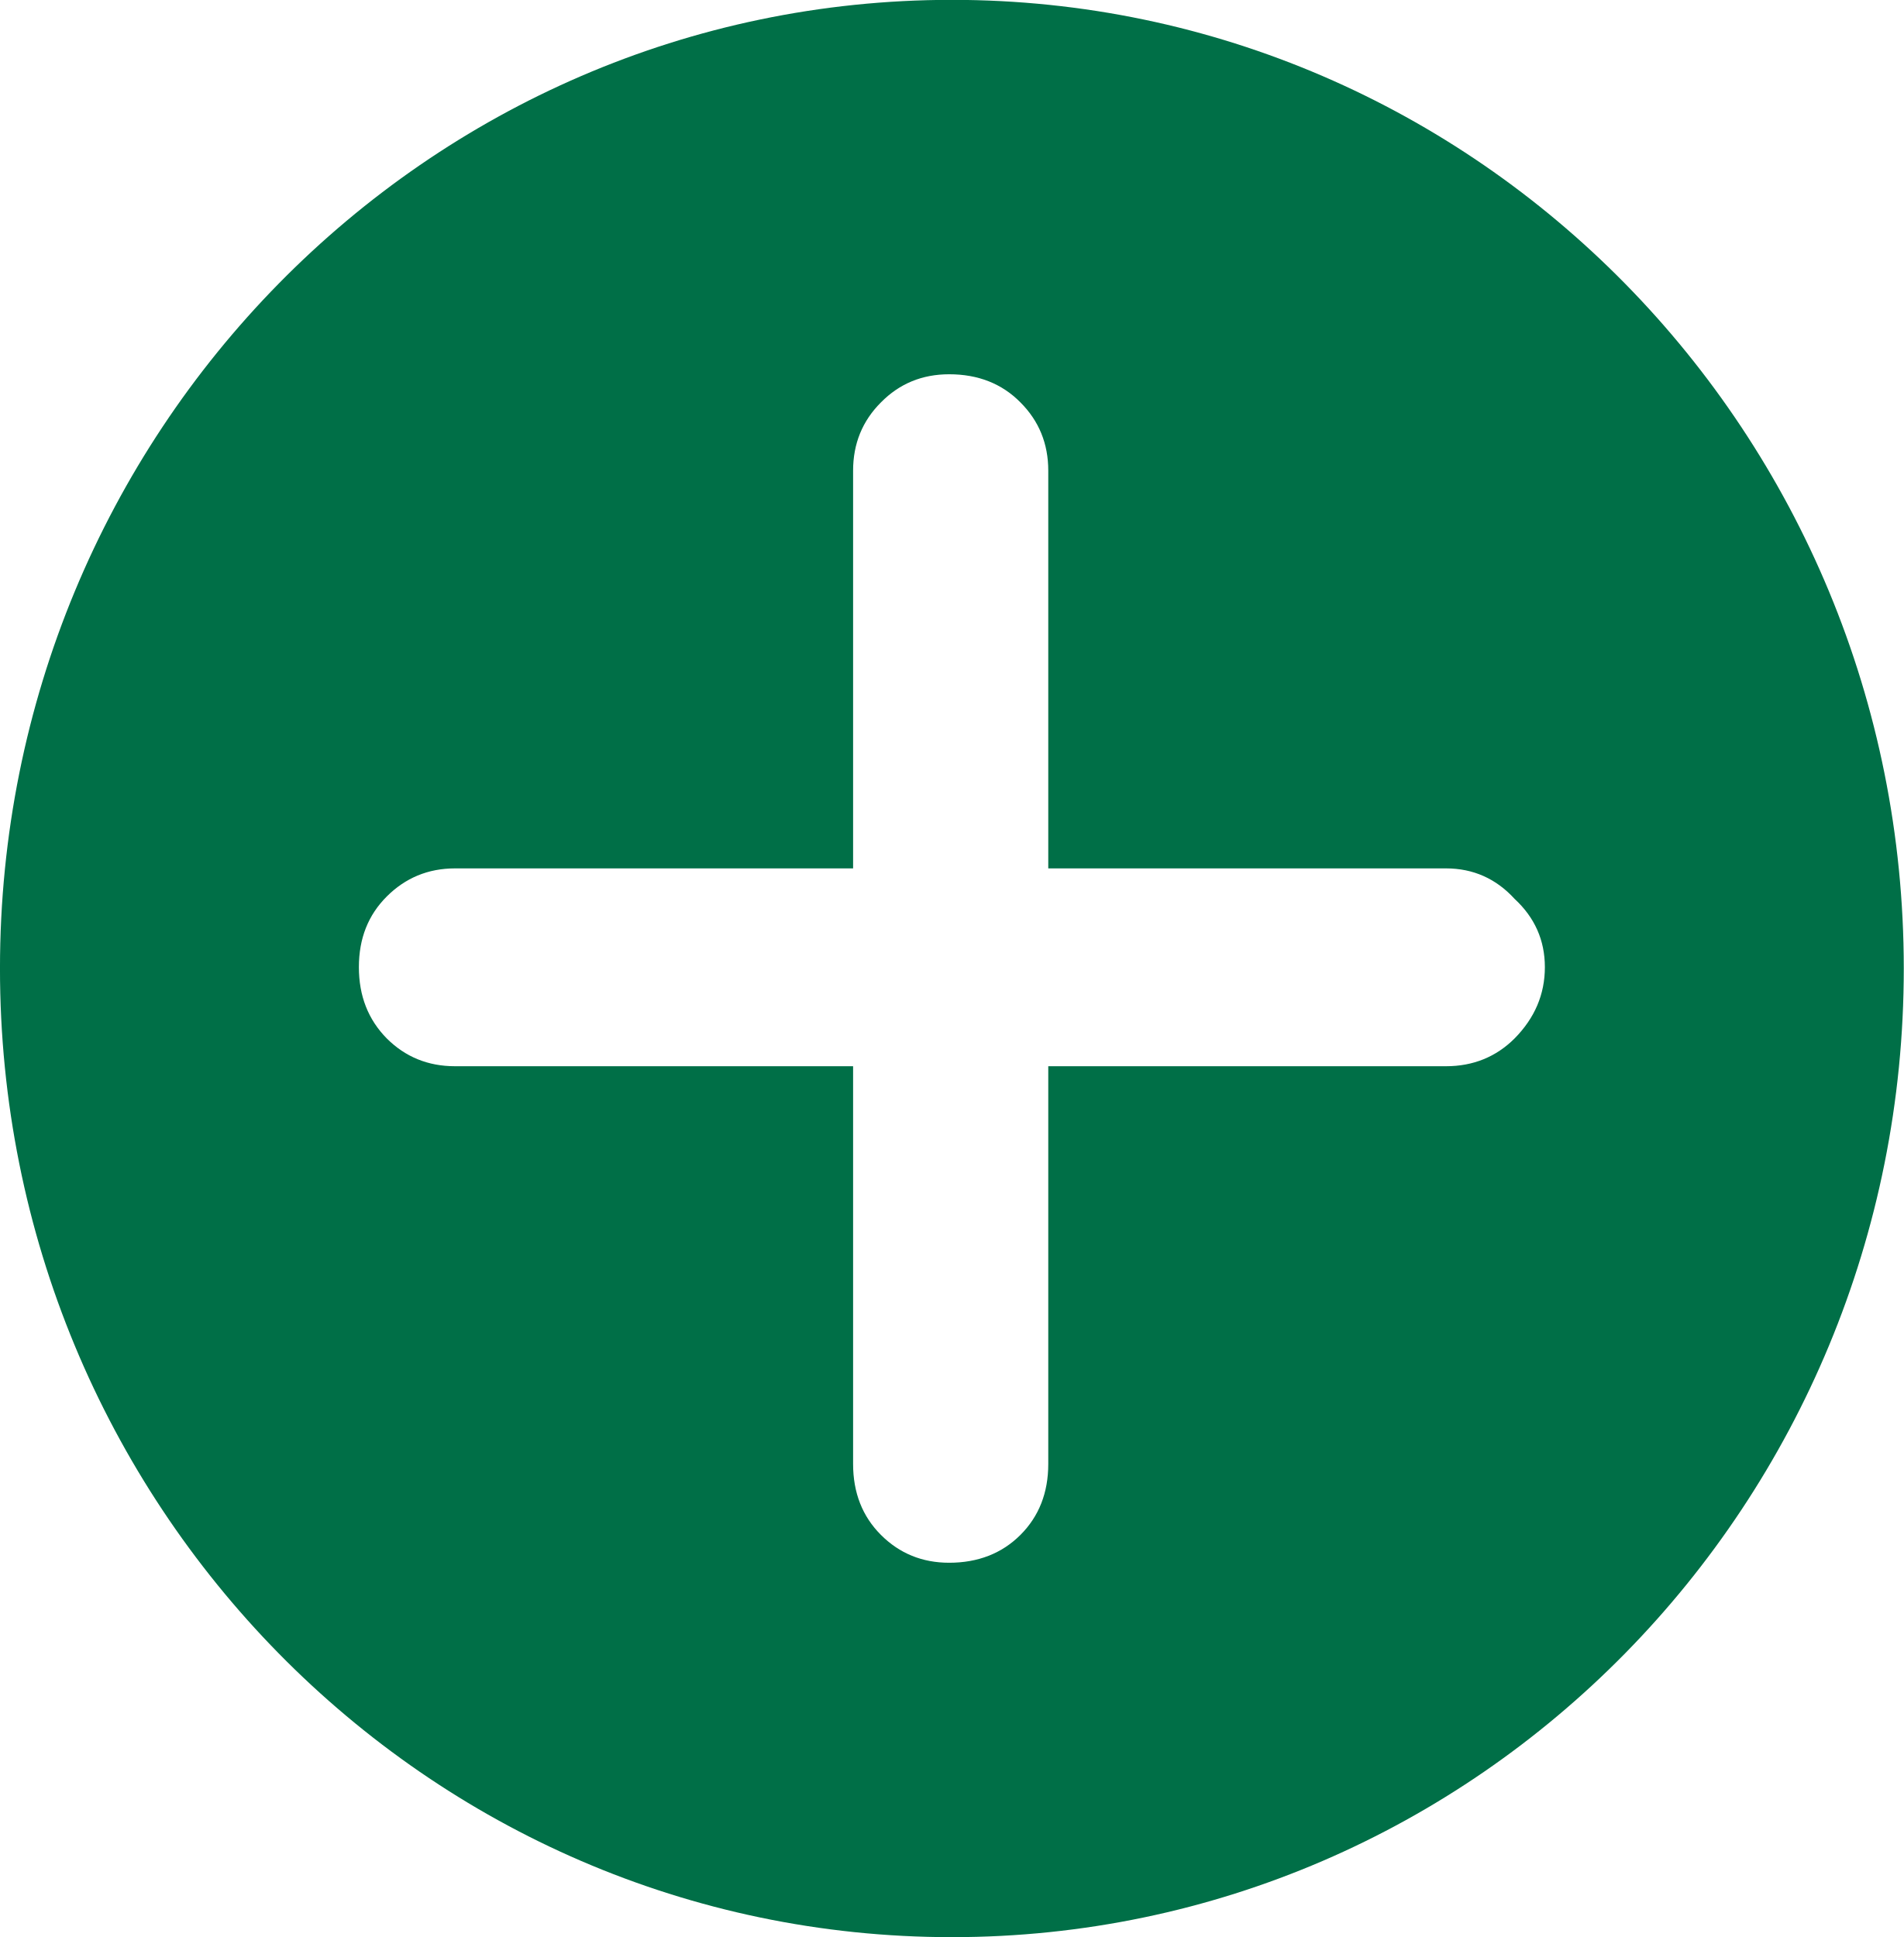
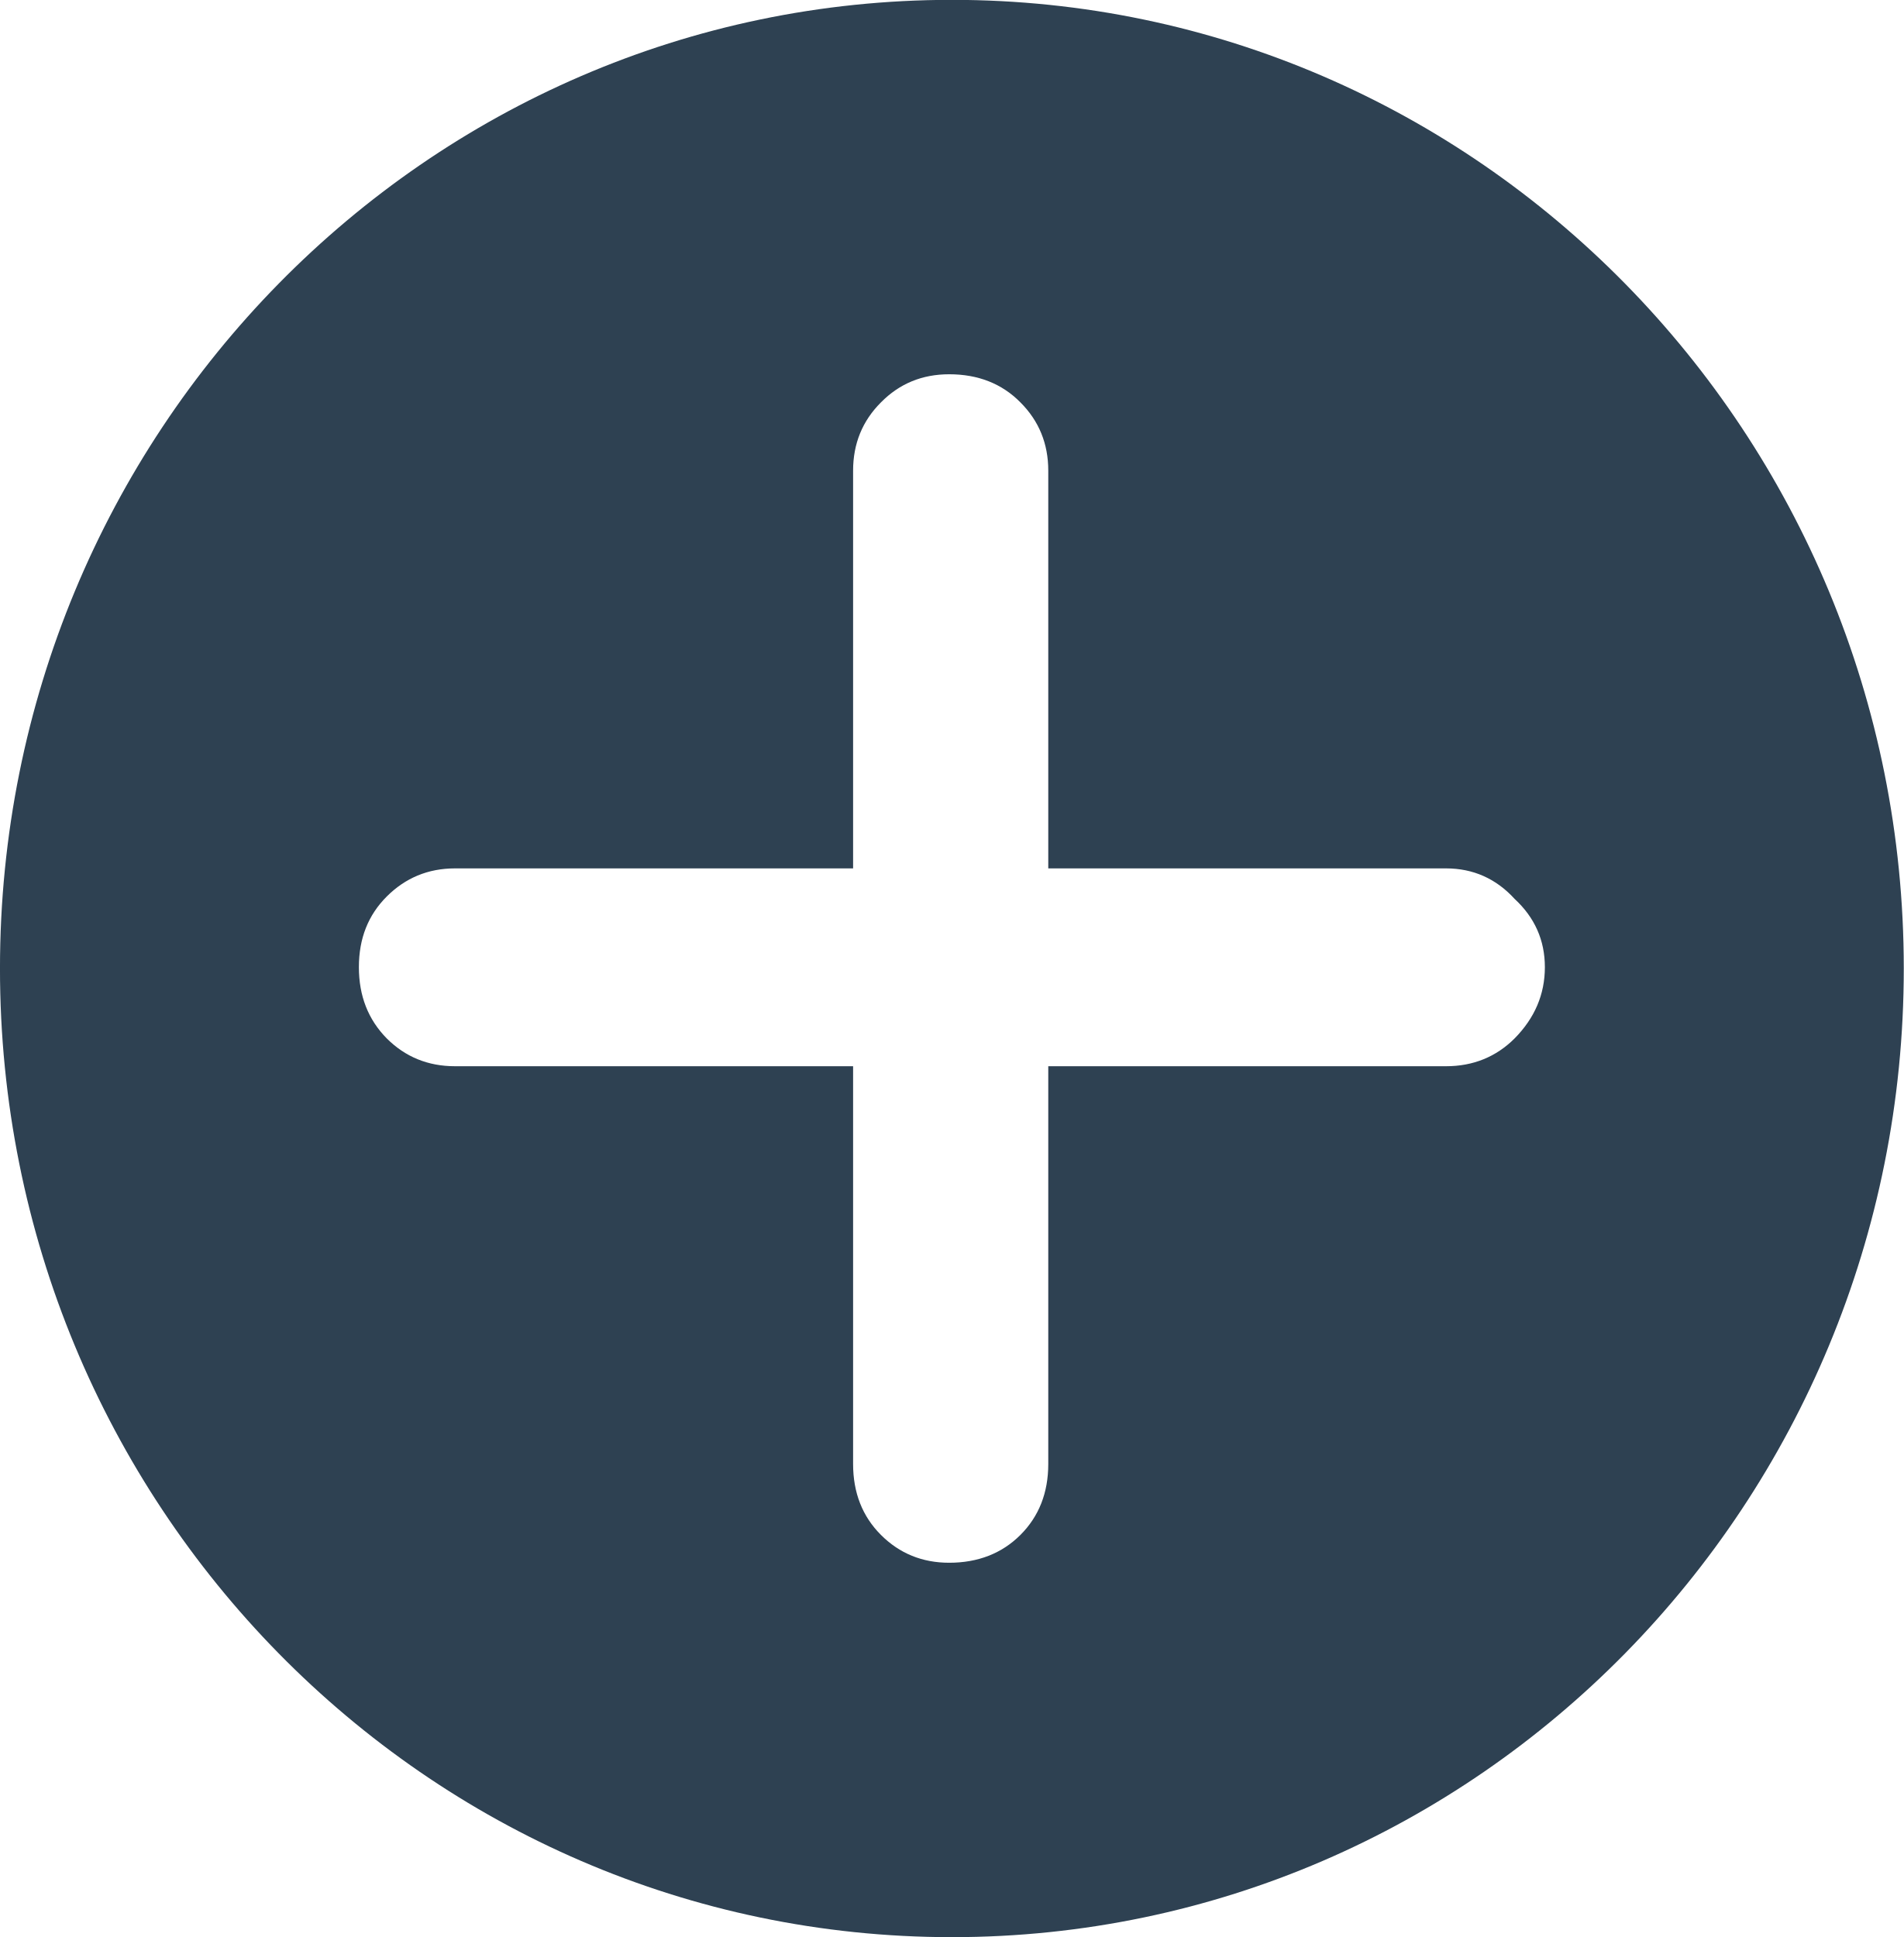
<svg xmlns="http://www.w3.org/2000/svg" width="6.36mm" height="6.472mm" viewBox="0 0 6.36 6.472" version="1.1" id="svg613">
  <defs id="defs610">
    <filter id="mask-powermask-path-effect1325_inverse" style="color-interpolation-filters:sRGB" height="100" width="100" x="-50" y="-50">
      <feColorMatrix id="mask-powermask-path-effect1325_primitive1" values="1" type="saturate" result="fbSourceGraphic" />
      <feColorMatrix id="mask-powermask-path-effect1325_primitive2" values="-1 0 0 0 1 0 -1 0 0 1 0 0 -1 0 1 0 0 0 1 0 " in="fbSourceGraphic" />
    </filter>
  </defs>
  <g id="layer1" transform="translate(-83.54906,-99.71548)">
-     <path id="path3319-0" style="fill:#006f47;fill-opacity:1;stroke:none;stroke-width:0.355;stroke-dasharray:none;stroke-opacity:1" d="M 86.729 99.715 A 3.18 3.236 0 0 0 83.549 102.951 A 3.18 3.236 0 0 0 86.729 106.188 A 3.18 3.236 0 0 0 89.909 102.951 A 3.18 3.236 0 0 0 86.729 99.715 z M 86.72 100.966 C 86.816 100.966 86.896 100.997 86.958 101.06 C 87.02 101.122 87.051 101.198 87.051 101.288 L 87.051 102.617 L 88.38 102.617 C 88.47 102.617 88.547 102.651 88.609 102.719 C 88.676 102.781 88.71 102.857 88.71 102.947 C 88.71 103.038 88.676 103.117 88.609 103.185 C 88.547 103.247 88.47 103.278 88.38 103.278 L 87.051 103.278 L 87.051 104.607 C 87.051 104.703 87.02 104.782 86.958 104.844 C 86.896 104.906 86.816 104.937 86.72 104.937 C 86.63 104.937 86.554 104.906 86.492 104.844 C 86.43 104.782 86.399 104.703 86.399 104.607 L 86.399 103.278 L 85.069 103.278 C 84.979 103.278 84.903 103.247 84.841 103.185 C 84.779 103.122 84.748 103.043 84.748 102.947 C 84.748 102.851 84.779 102.773 84.841 102.711 C 84.903 102.649 84.979 102.617 85.069 102.617 L 86.399 102.617 L 86.399 101.288 C 86.399 101.198 86.43 101.122 86.492 101.06 C 86.554 100.997 86.63 100.966 86.72 100.966 z " />
+     <path id="path3319-0" style="fill:#2e4152;fill-opacity:1;stroke:none;stroke-width:0.355;stroke-dasharray:none;stroke-opacity:1" d="M 86.729 99.715 A 3.18 3.236 0 0 0 83.549 102.951 A 3.18 3.236 0 0 0 86.729 106.188 A 3.18 3.236 0 0 0 89.909 102.951 A 3.18 3.236 0 0 0 86.729 99.715 z M 86.72 100.966 C 86.816 100.966 86.896 100.997 86.958 101.06 C 87.02 101.122 87.051 101.198 87.051 101.288 L 87.051 102.617 L 88.38 102.617 C 88.47 102.617 88.547 102.651 88.609 102.719 C 88.676 102.781 88.71 102.857 88.71 102.947 C 88.71 103.038 88.676 103.117 88.609 103.185 C 88.547 103.247 88.47 103.278 88.38 103.278 L 87.051 103.278 L 87.051 104.607 C 87.051 104.703 87.02 104.782 86.958 104.844 C 86.896 104.906 86.816 104.937 86.72 104.937 C 86.63 104.937 86.554 104.906 86.492 104.844 C 86.43 104.782 86.399 104.703 86.399 104.607 L 86.399 103.278 L 85.069 103.278 C 84.979 103.278 84.903 103.247 84.841 103.185 C 84.779 103.122 84.748 103.043 84.748 102.947 C 84.748 102.851 84.779 102.773 84.841 102.711 C 84.903 102.649 84.979 102.617 85.069 102.617 L 86.399 102.617 L 86.399 101.288 C 86.399 101.198 86.43 101.122 86.492 101.06 C 86.554 100.997 86.63 100.966 86.72 100.966 z " />
  </g>
</svg>
